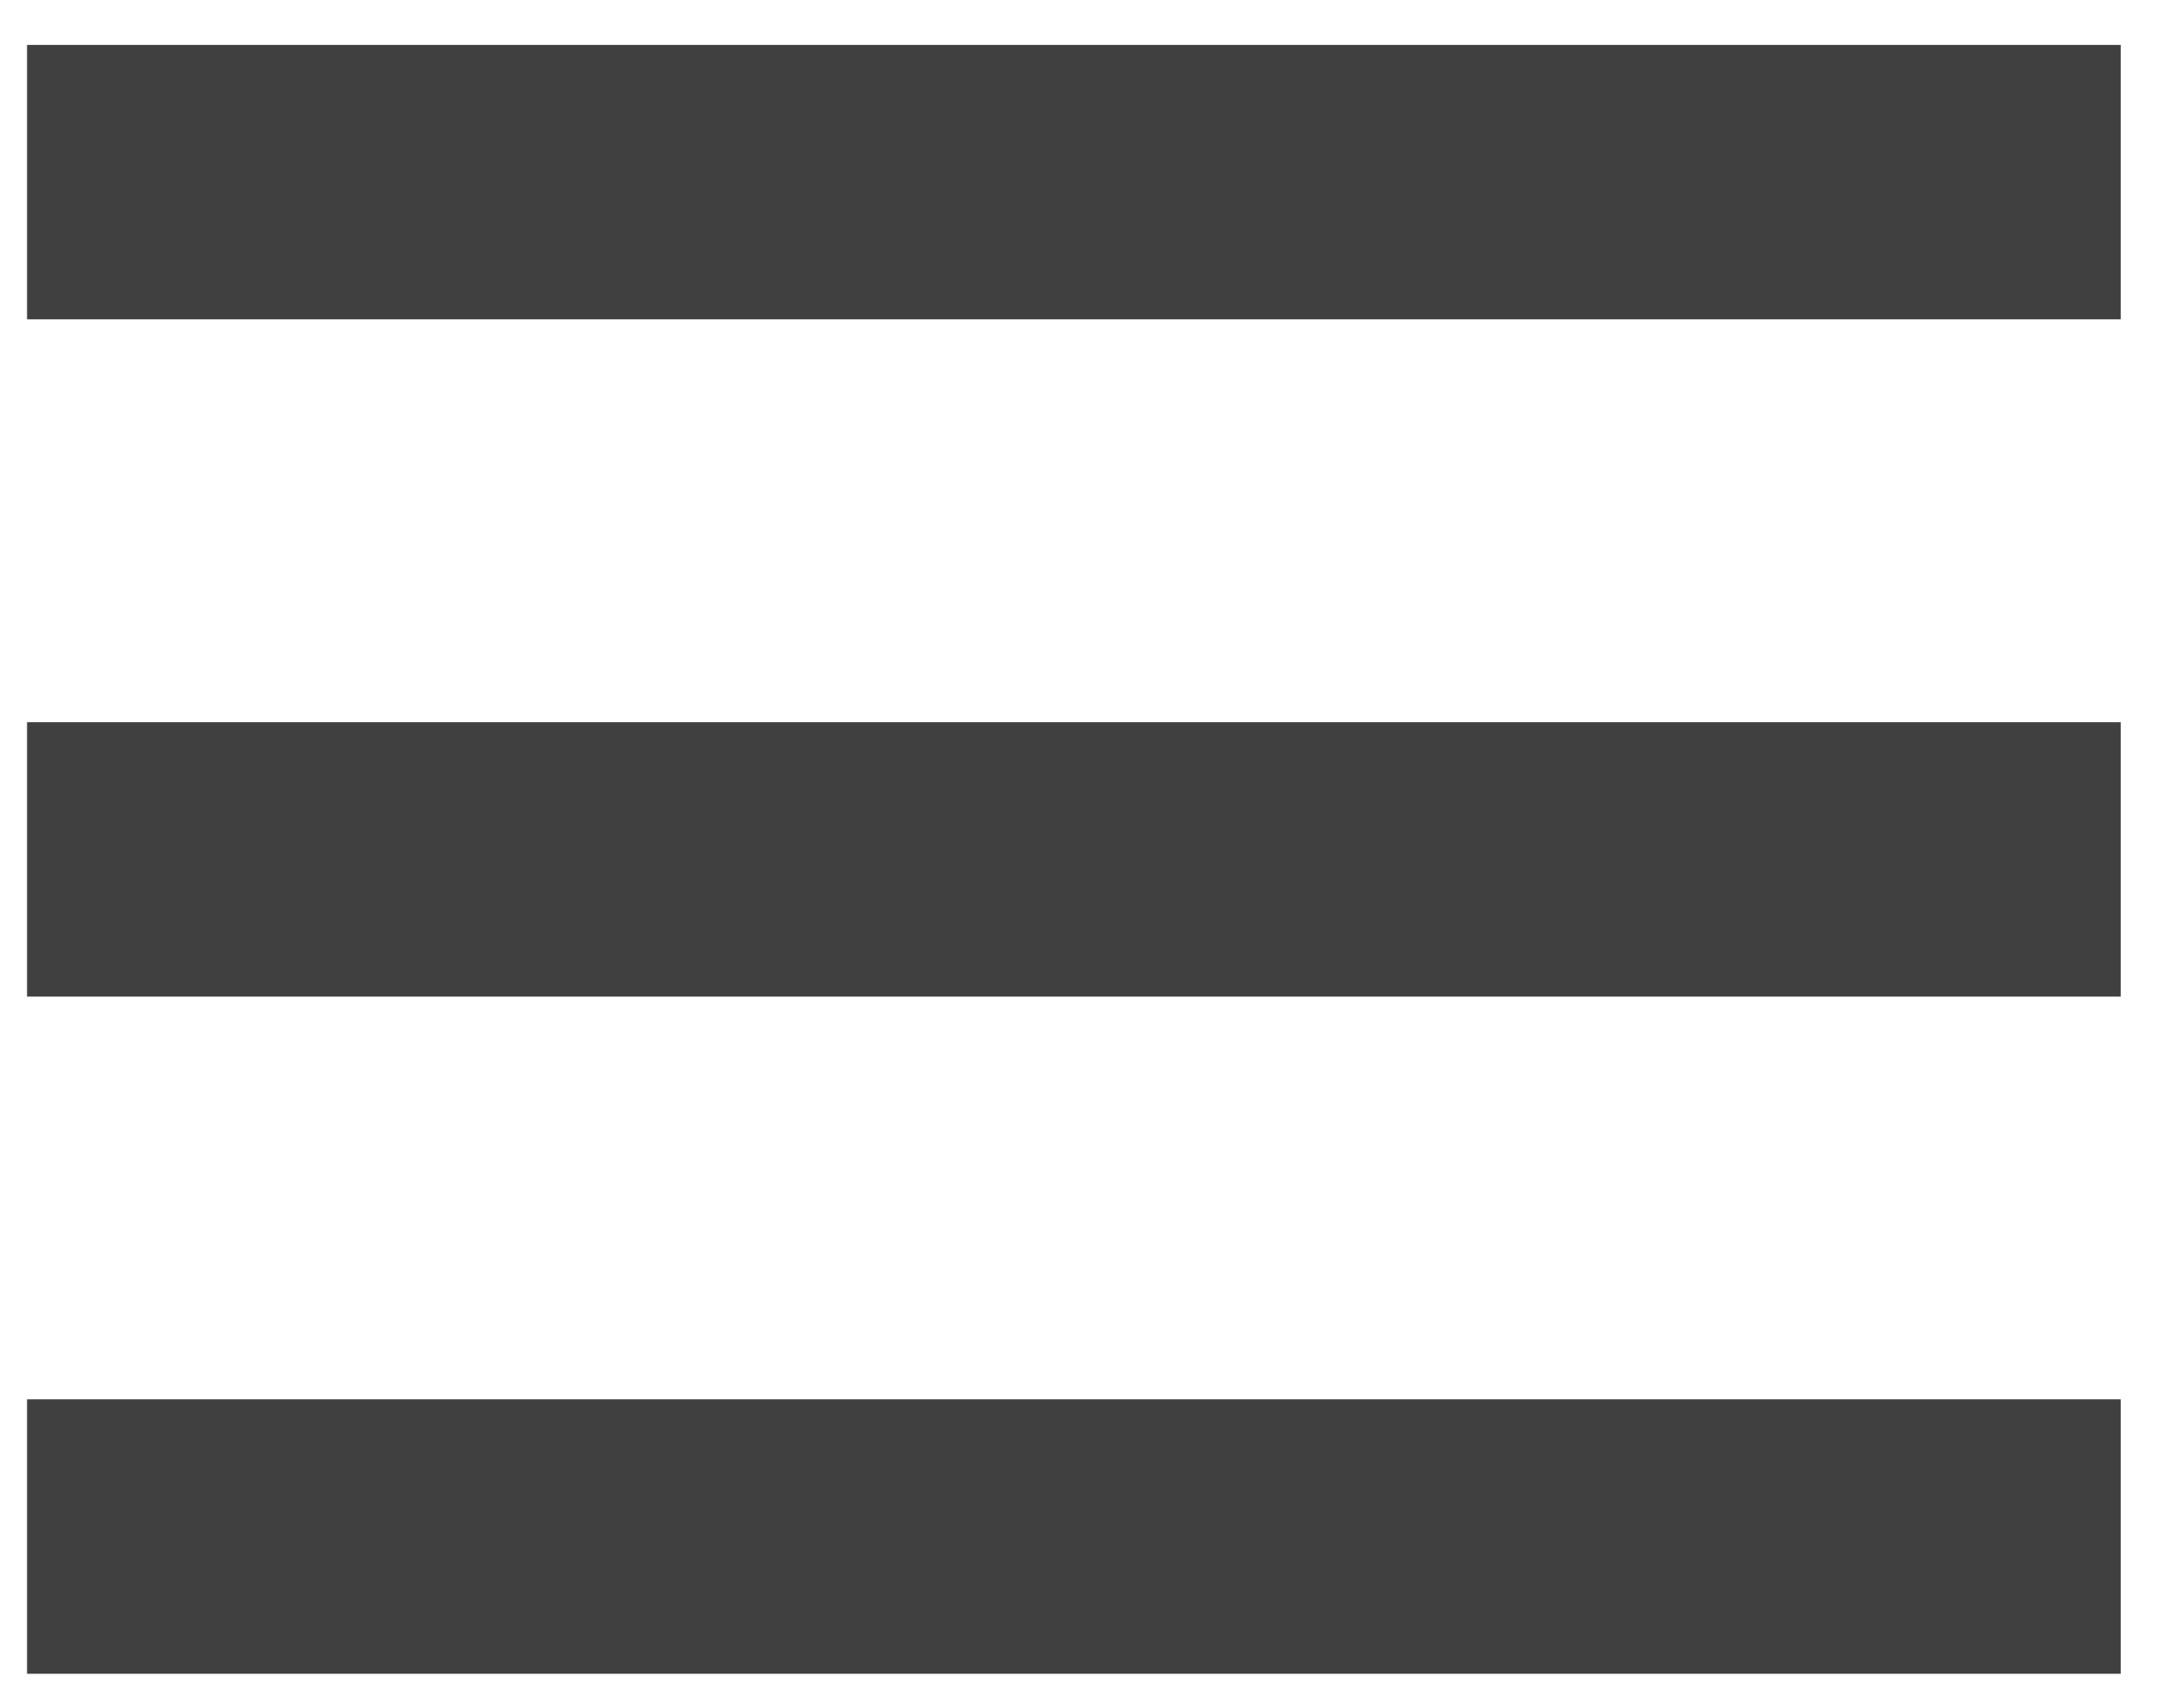
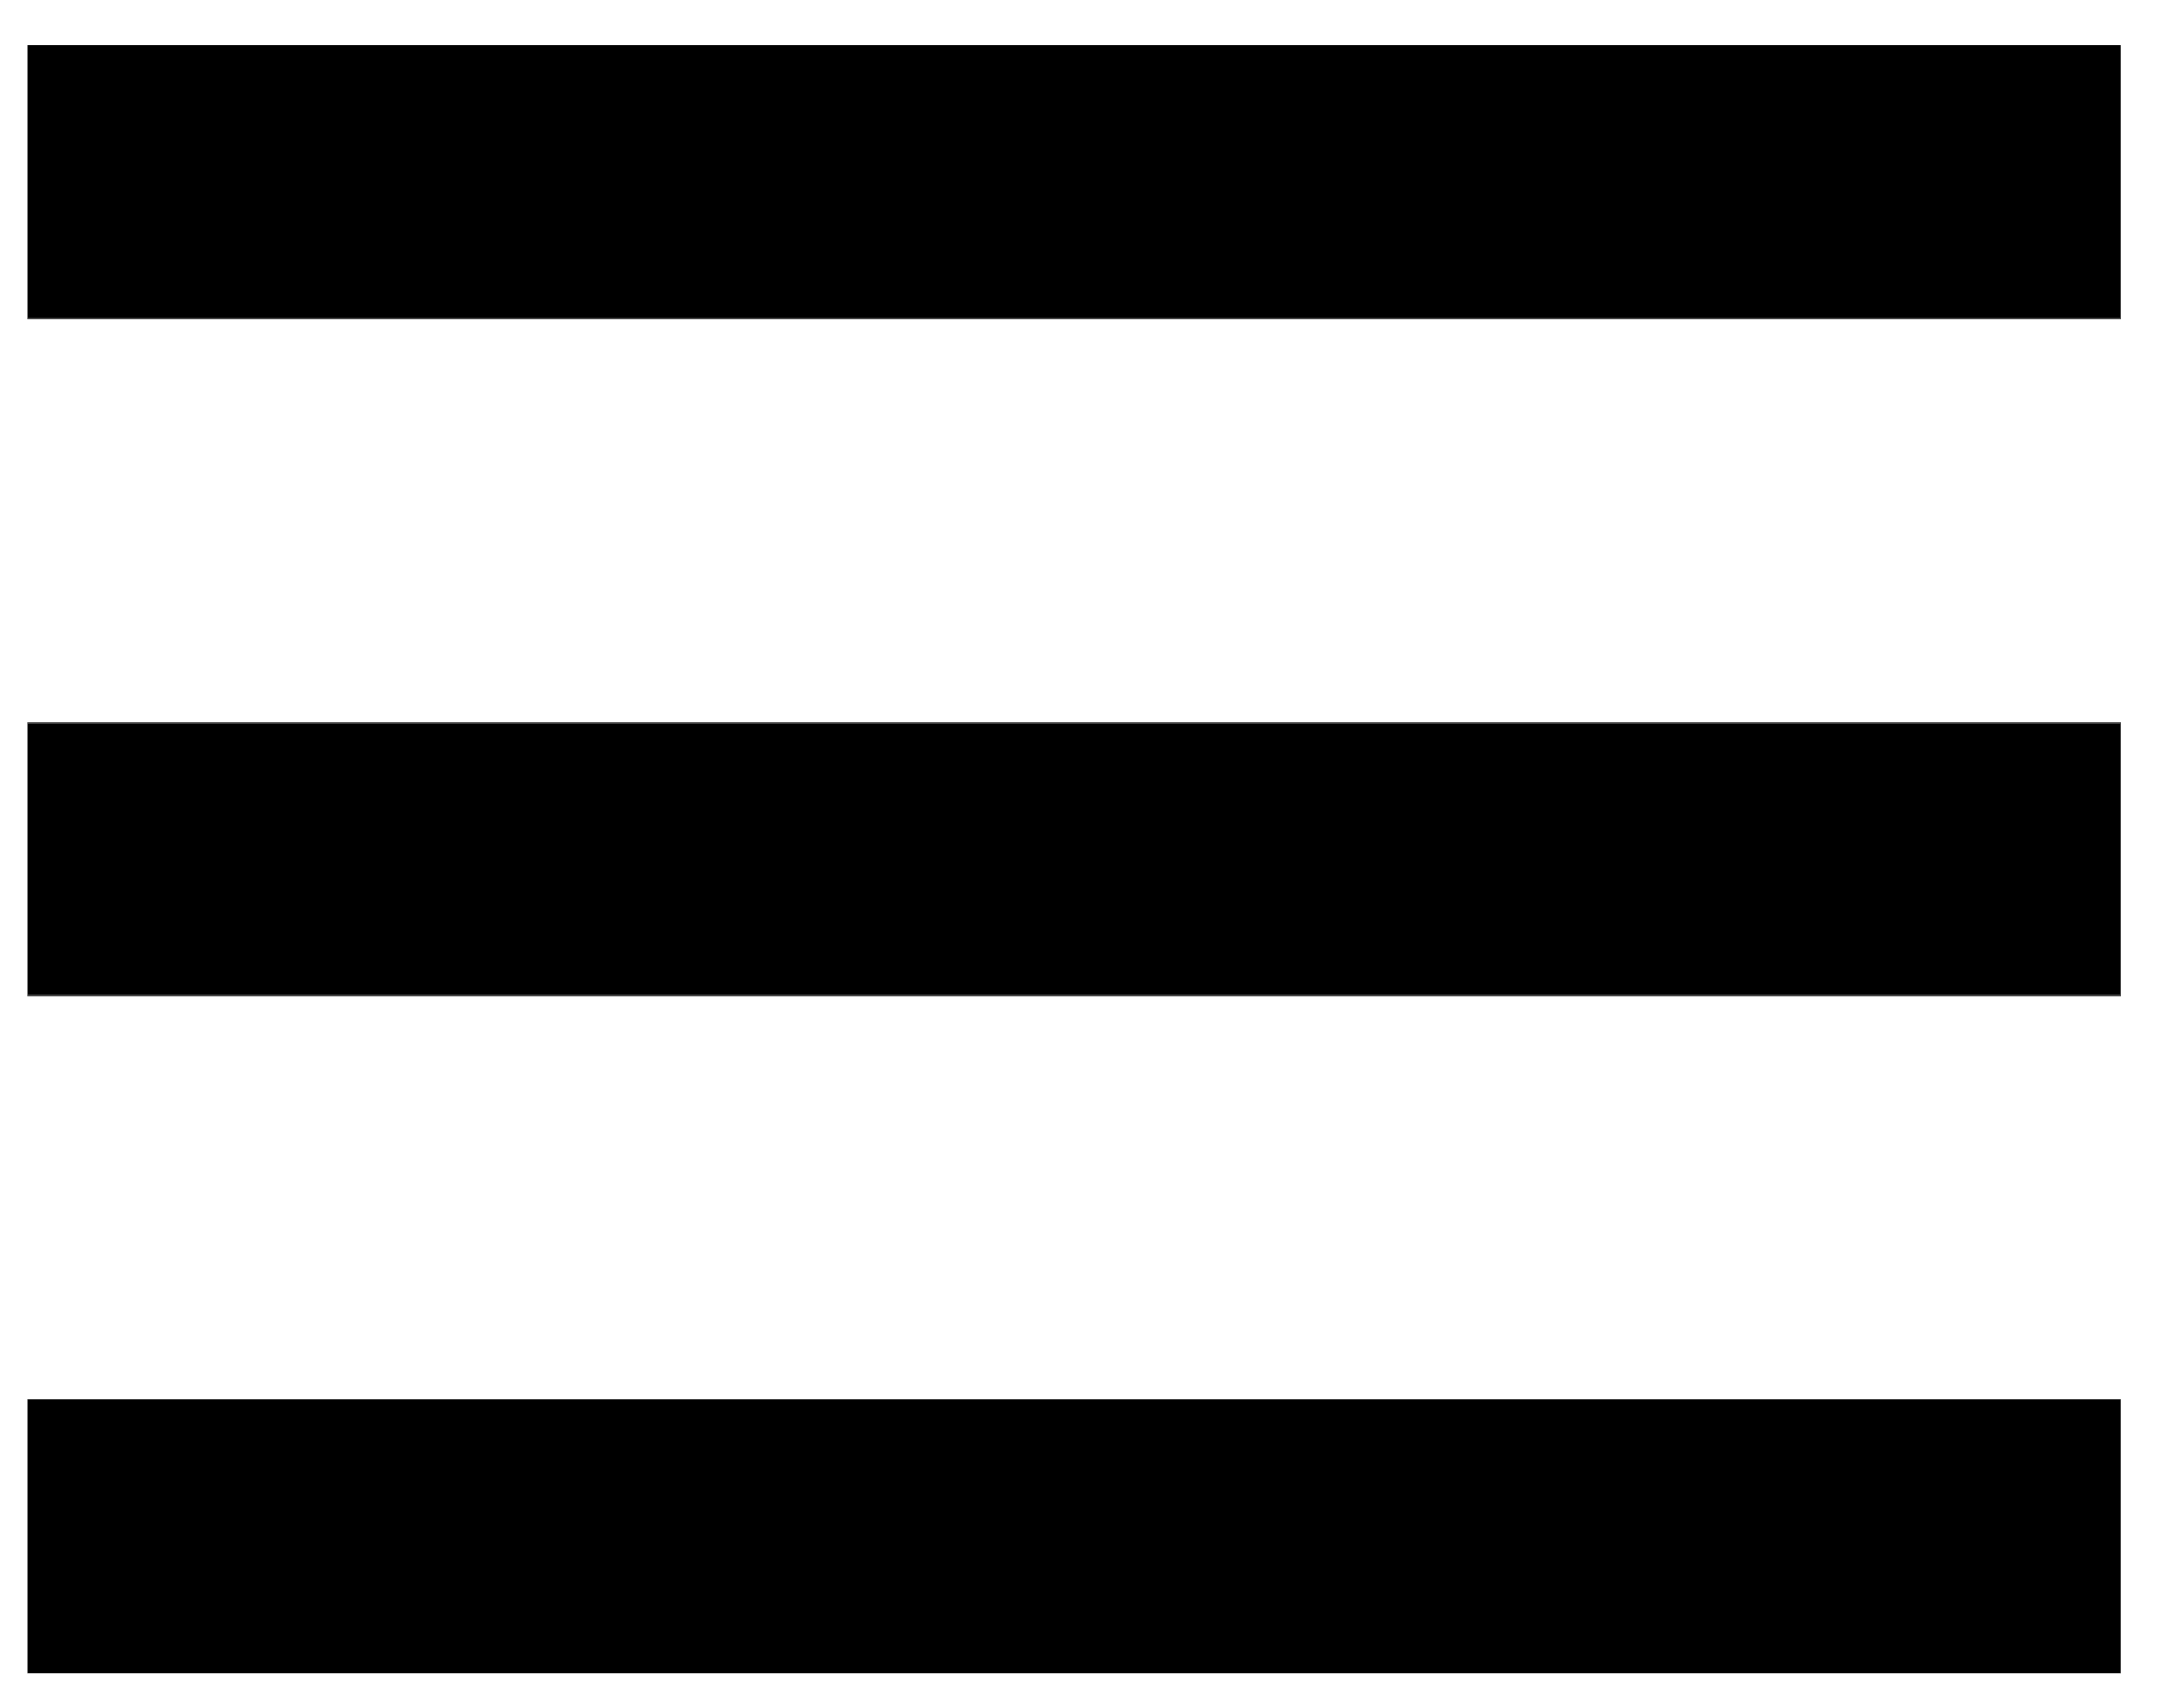
- <svg xmlns="http://www.w3.org/2000/svg" width="24" height="19" viewBox="0 0 24 19" fill="none">
-   <rect x="0.301" y="0.5" width="23.295" height="3.054" fill="#404040" />
-   <rect x="0.301" y="8.037" width="23.295" height="3.054" fill="#404040" />
-   <rect x="0.301" y="15.573" width="23.295" height="3.054" fill="#404040" />
+ <svg xmlns="http://www.w3.org/2000/svg" width="24" height="19" viewBox="0 0 24 19" fill="none" version="1.1" id="svg8">
+   <defs id="defs12" />
+   <rect x="0.301" y="0.5" width="23.295" height="3.054" fill="#404040" id="rect2" />
+   <rect x="0.301" y="8.037" width="23.295" height="3.054" fill="#404040" id="rect4" />
+   <rect x="0.301" y="15.573" width="23.295" height="3.054" fill="#404040" id="rect6" />
+   <path style="fill:#000000;stroke-width:0.03" d="M 0.31,2.021 V 0.502 H 11.949 23.588 v 1.519 1.519 H 11.949 0.31 Z" id="path884" />
+   <path style="fill:#000000;stroke-width:0.03" d="M 0.31,9.559 V 8.054 H 11.949 23.588 V 9.559 11.064 H 11.949 0.31 Z" id="path923" />
+   <path style="fill:#000000;stroke-width:0.03" d="M 0.31,17.097 V 15.578 H 11.949 23.588 v 1.519 1.519 H 11.949 0.31 Z" id="path962" />
</svg>
